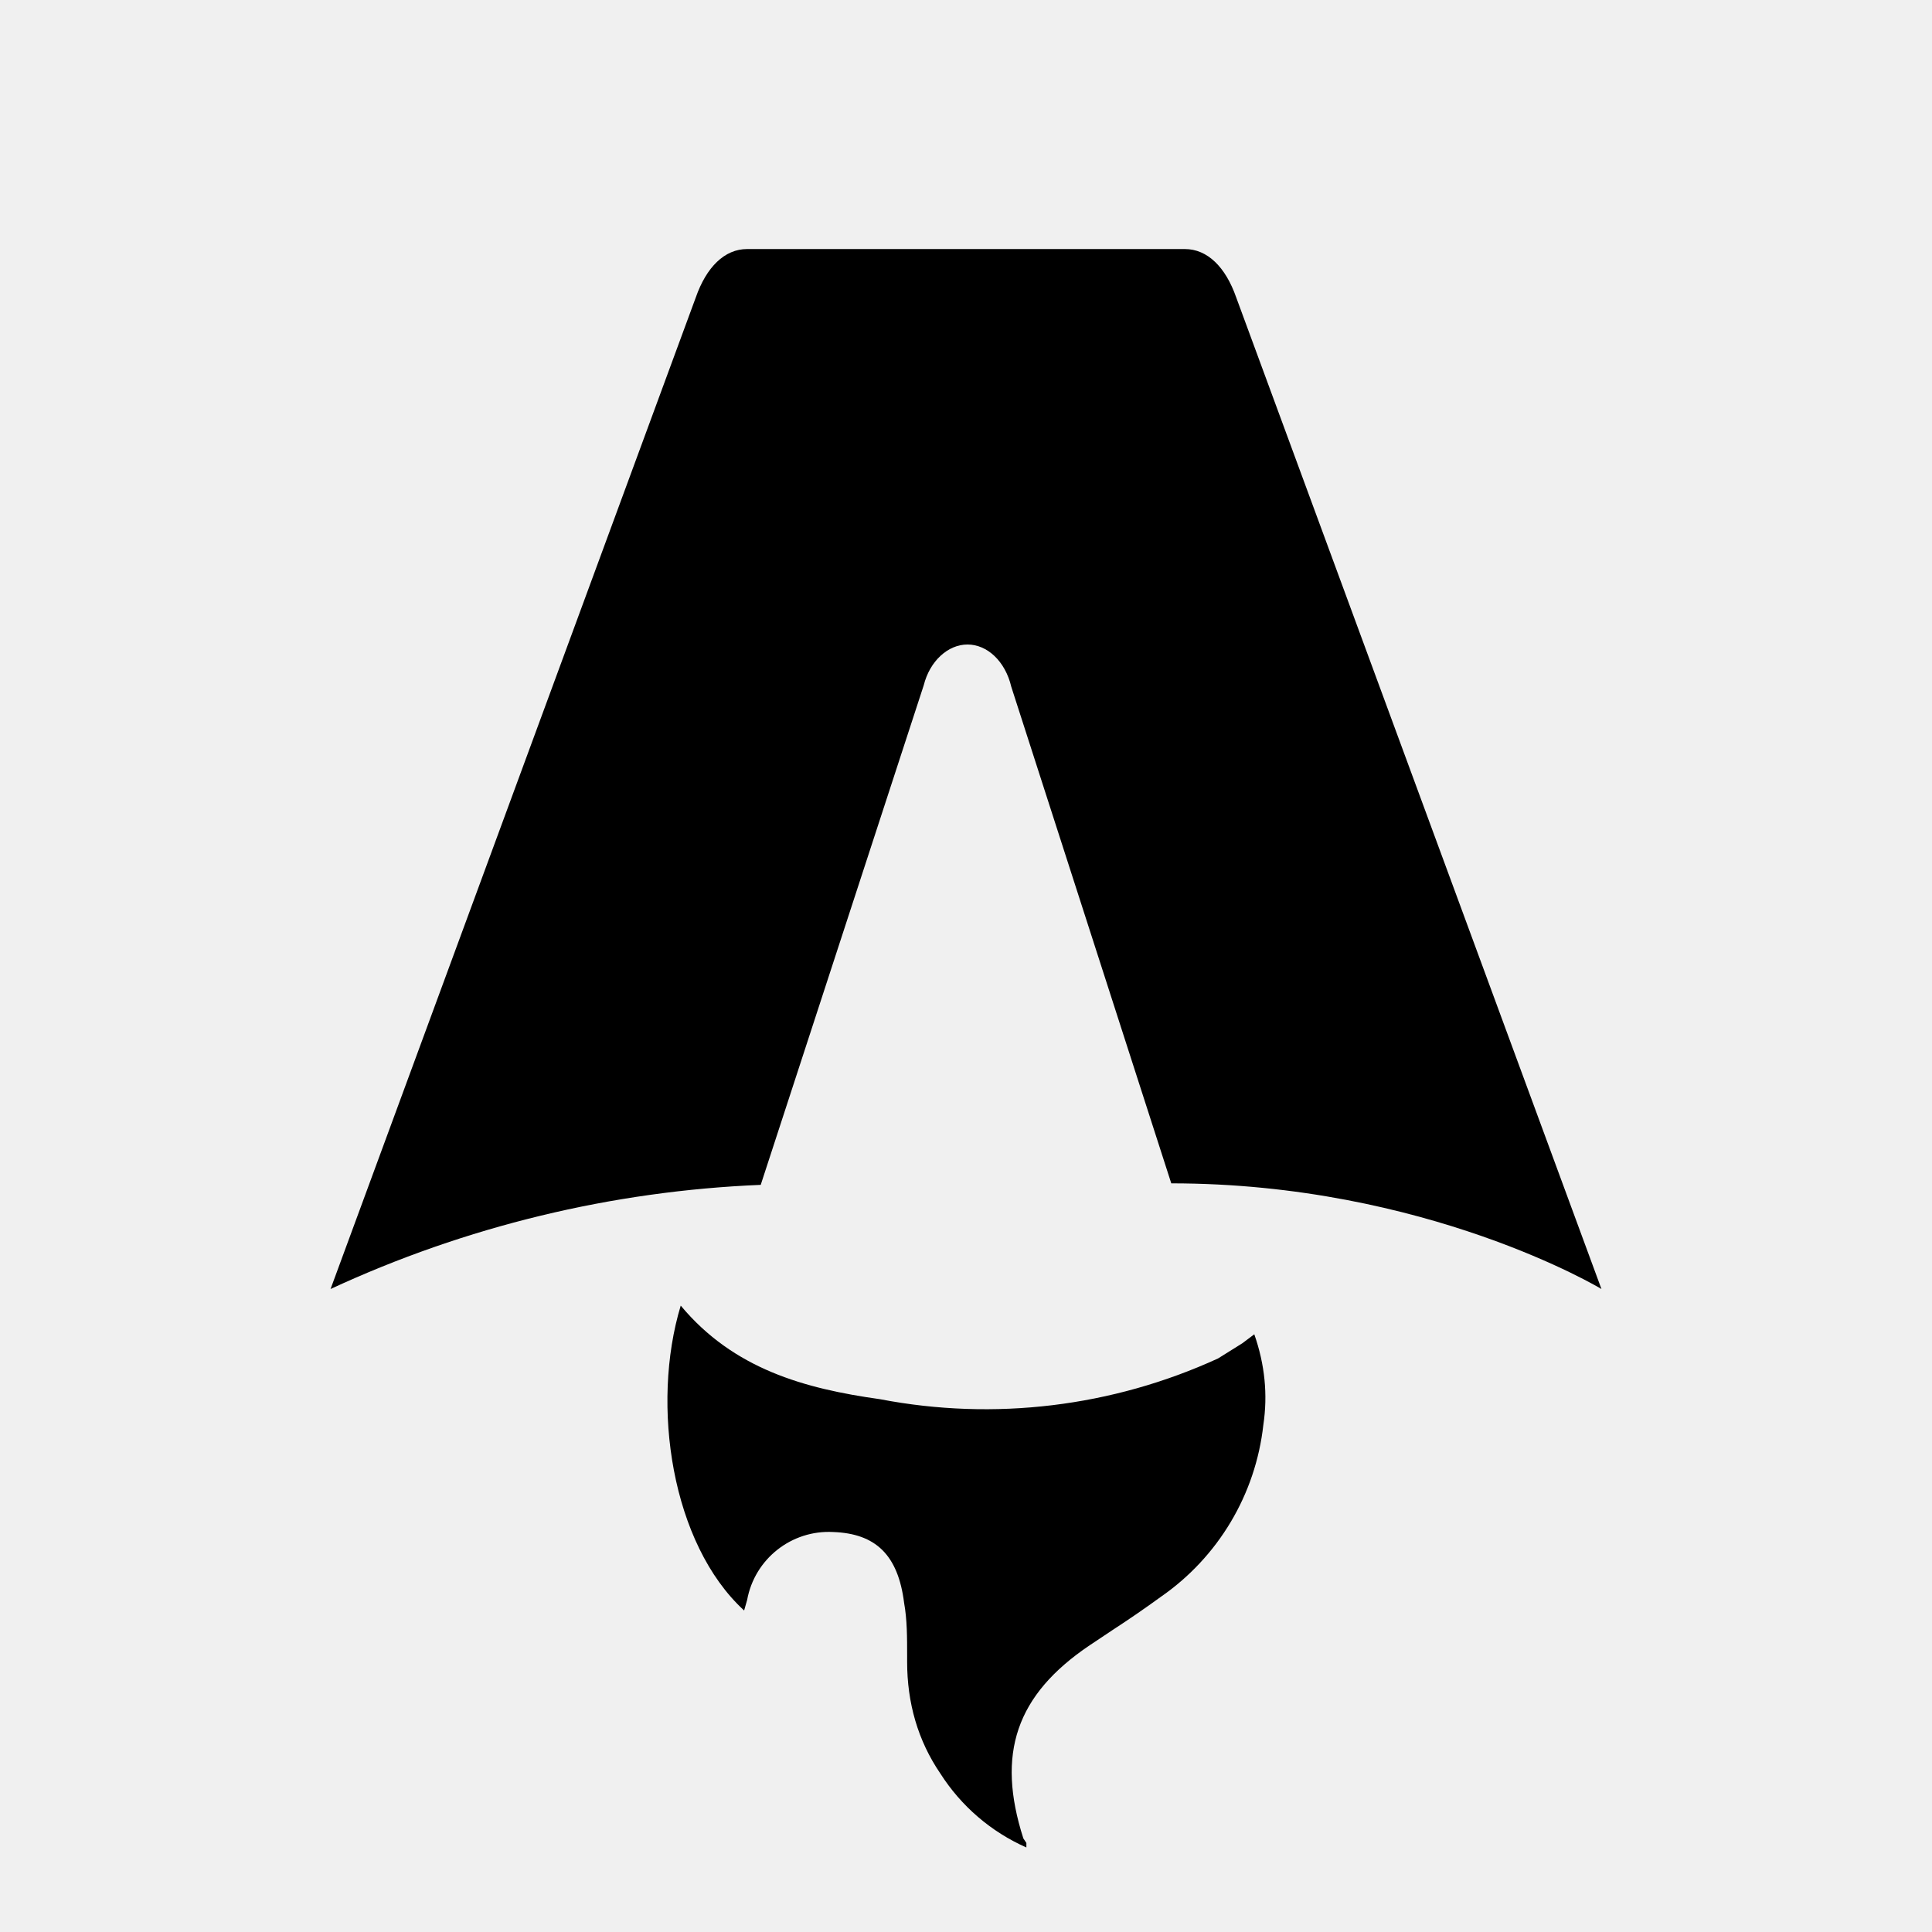
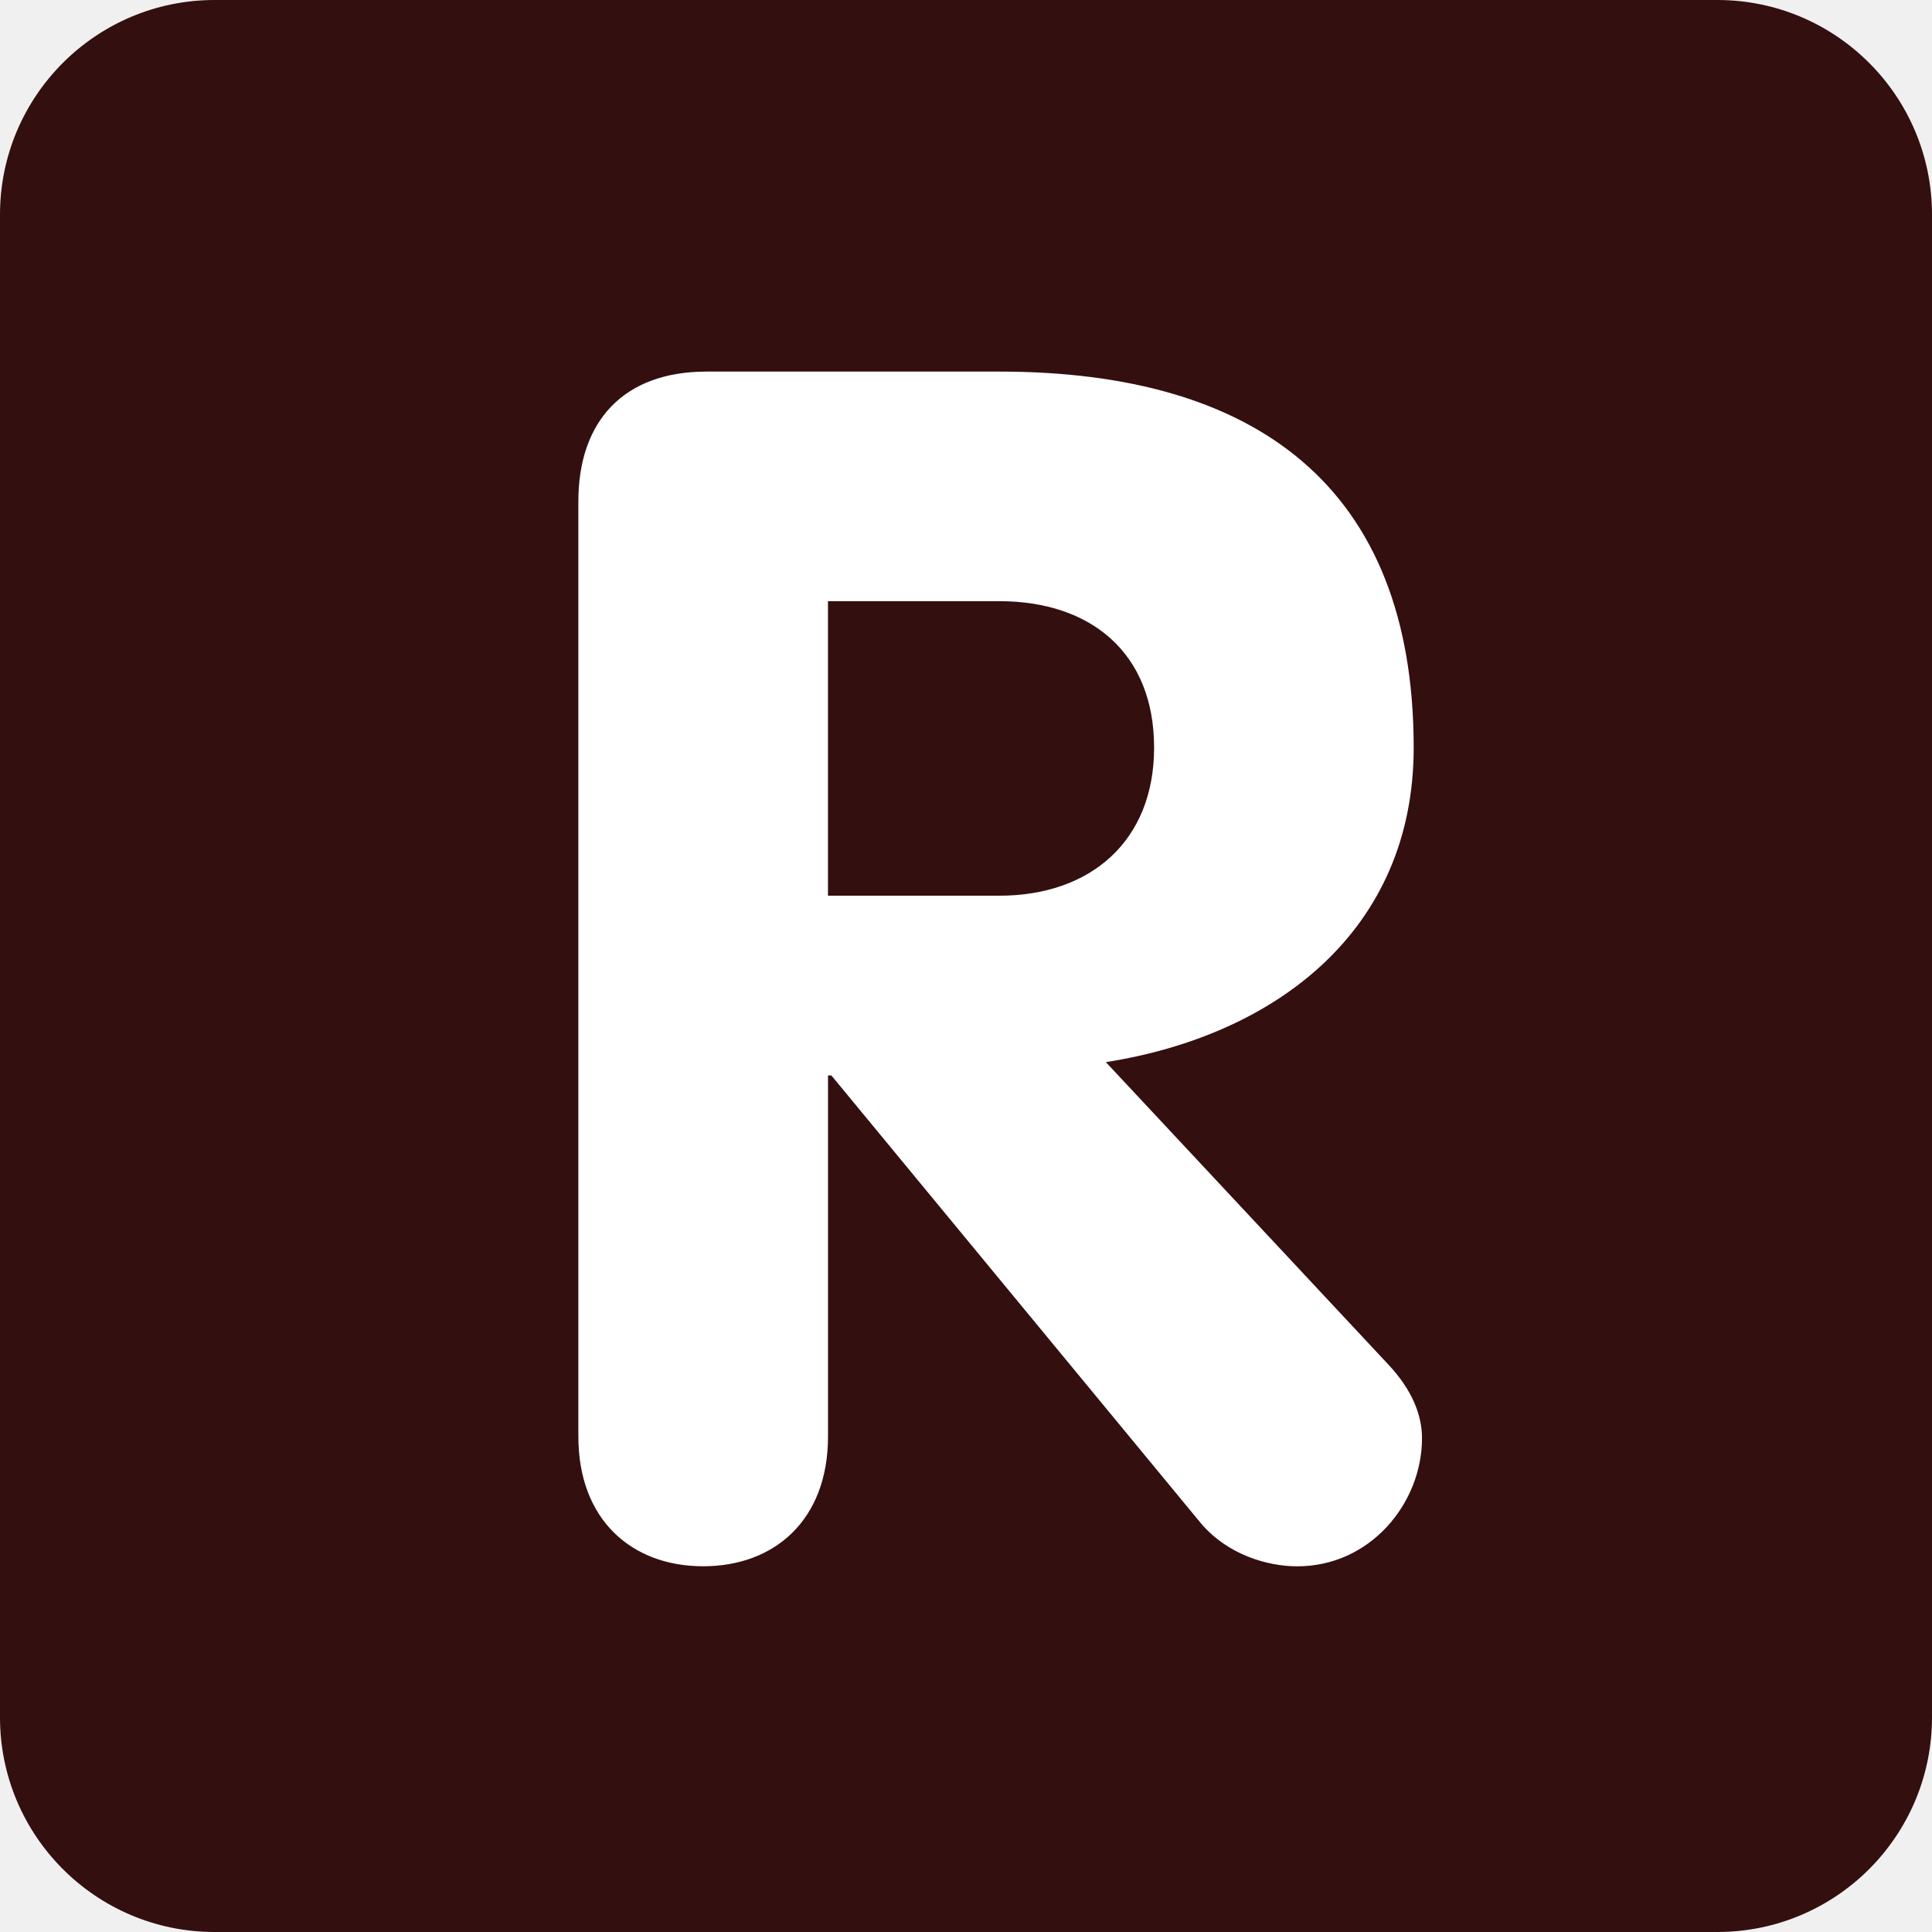
- <svg xmlns="http://www.w3.org/2000/svg" fill="none" viewBox="0 0 128 128">
-   <path d="M50.4 78.5a75.1 75.1 0 0 0-28.5 6.9l24.2-65.7c.7-2 1.9-3.2 3.4-3.2h29c1.5 0 2.7 1.2 3.4 3.2l24.2 65.7s-11.6-7-28.5-7L67 45.5c-.4-1.7-1.6-2.8-2.9-2.8-1.3 0-2.5 1.1-2.9 2.7L50.4 78.5Zm-1.1 28.2Zm-4.2-20.2c-2 6.6-.6 15.8 4.2 20.2a17.5 17.5 0 0 1 .2-.7 5.5 5.5 0 0 1 5.7-4.5c2.8.1 4.3 1.5 4.7 4.7.2 1.1.2 2.3.2 3.5v.4c0 2.7.7 5.2 2.2 7.4a13 13 0 0 0 5.7 4.9v-.3l-.2-.3c-1.8-5.6-.5-9.5 4.4-12.8l1.5-1a73 73 0 0 0 3.2-2.2 16 16 0 0 0 6.8-11.4c.3-2 .1-4-.6-6l-.8.6-1.6 1a37 37 0 0 1-22.4 2.7c-5-.7-9.7-2-13.2-6.2Z" />
-   <style>
-         path { fill: #000; }
-         @media (prefers-color-scheme: dark) {
-             path { fill: #FFF; }
-         }
-     </style>
+ <svg xmlns="http://www.w3.org/2000/svg" width="800px" height="800px" viewBox="0 0 36 36" aria-hidden="true" role="img" class="iconify iconify--twemoji" preserveAspectRatio="xMidYMid meet" fill="#000000">
+   <g id="SVGRepo_bgCarrier" stroke-width="0" />
+   <g id="SVGRepo_tracerCarrier" stroke-linecap="round" stroke-linejoin="round" />
+   <g id="SVGRepo_iconCarrier">
+     <path fill="#340f0f" d="M36 32a4 4 0 0 1-4 4H4a4 4 0 0 1-4-4V4a4 4 0 0 1 4-4h28a4 4 0 0 1 4 4v28z" />
+     <path fill="#ffffff" d="M10.777 9.342c0-1.488.837-2.418 2.388-2.418h5.457c4.775 0 7.72 2.14 7.72 7.007c0 3.411-2.573 5.364-5.736 5.86l5.272 5.644c.433.465.619.93.619 1.364c0 1.209-.961 2.387-2.324 2.387c-.559 0-1.303-.217-1.799-.806l-6.883-8.341h-.062v6.728c0 1.551-.992 2.418-2.326 2.418s-2.326-.867-2.326-2.418V9.342zm4.651 7.348h3.193c1.705 0 2.884-1.023 2.884-2.759c0-1.767-1.18-2.729-2.884-2.729h-3.193v5.488z" />
+   </g>
</svg>
